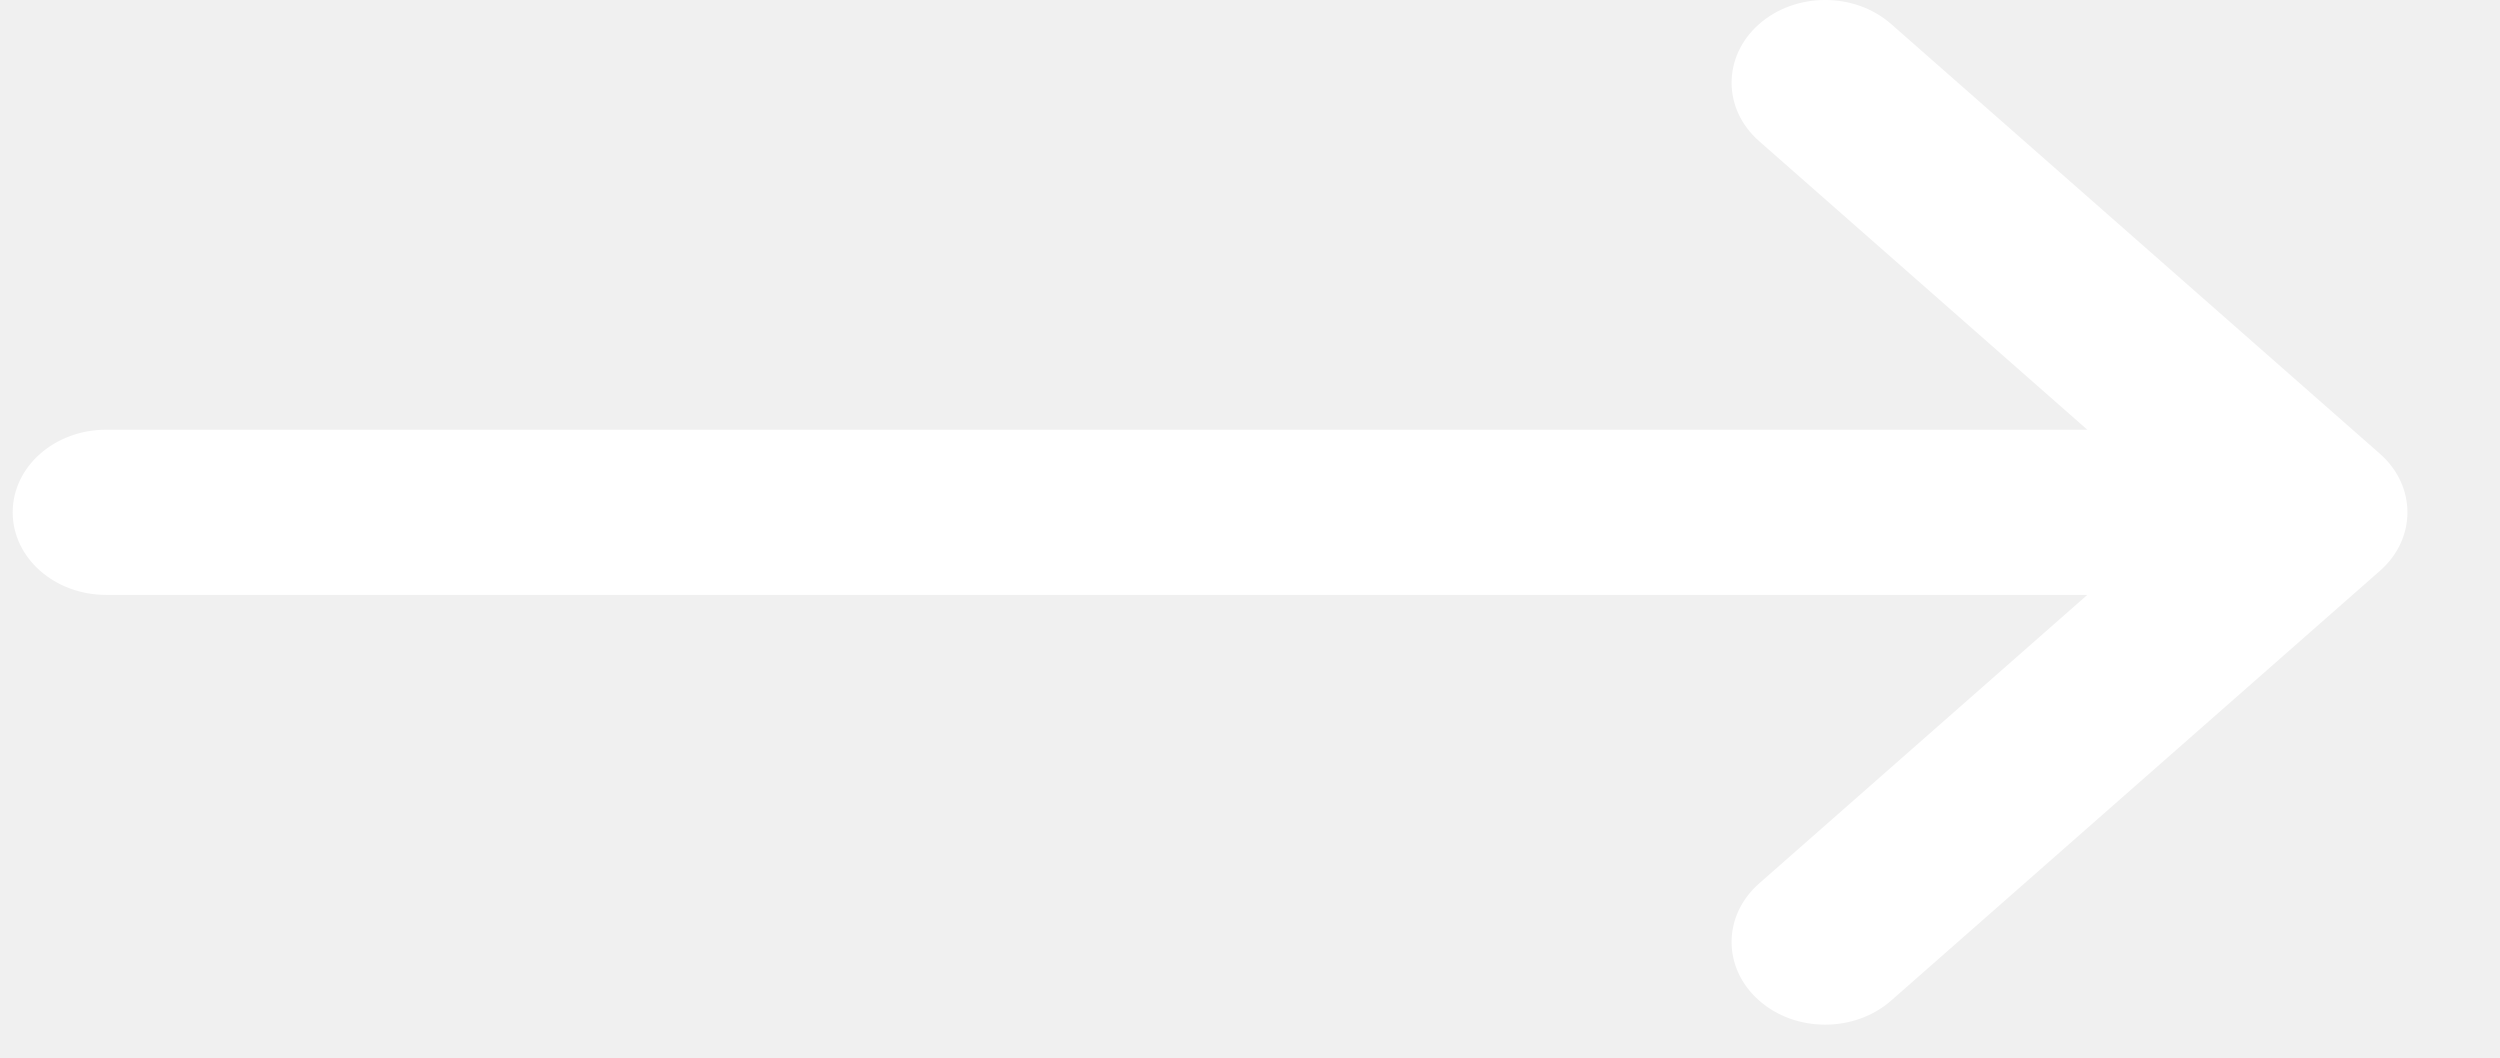
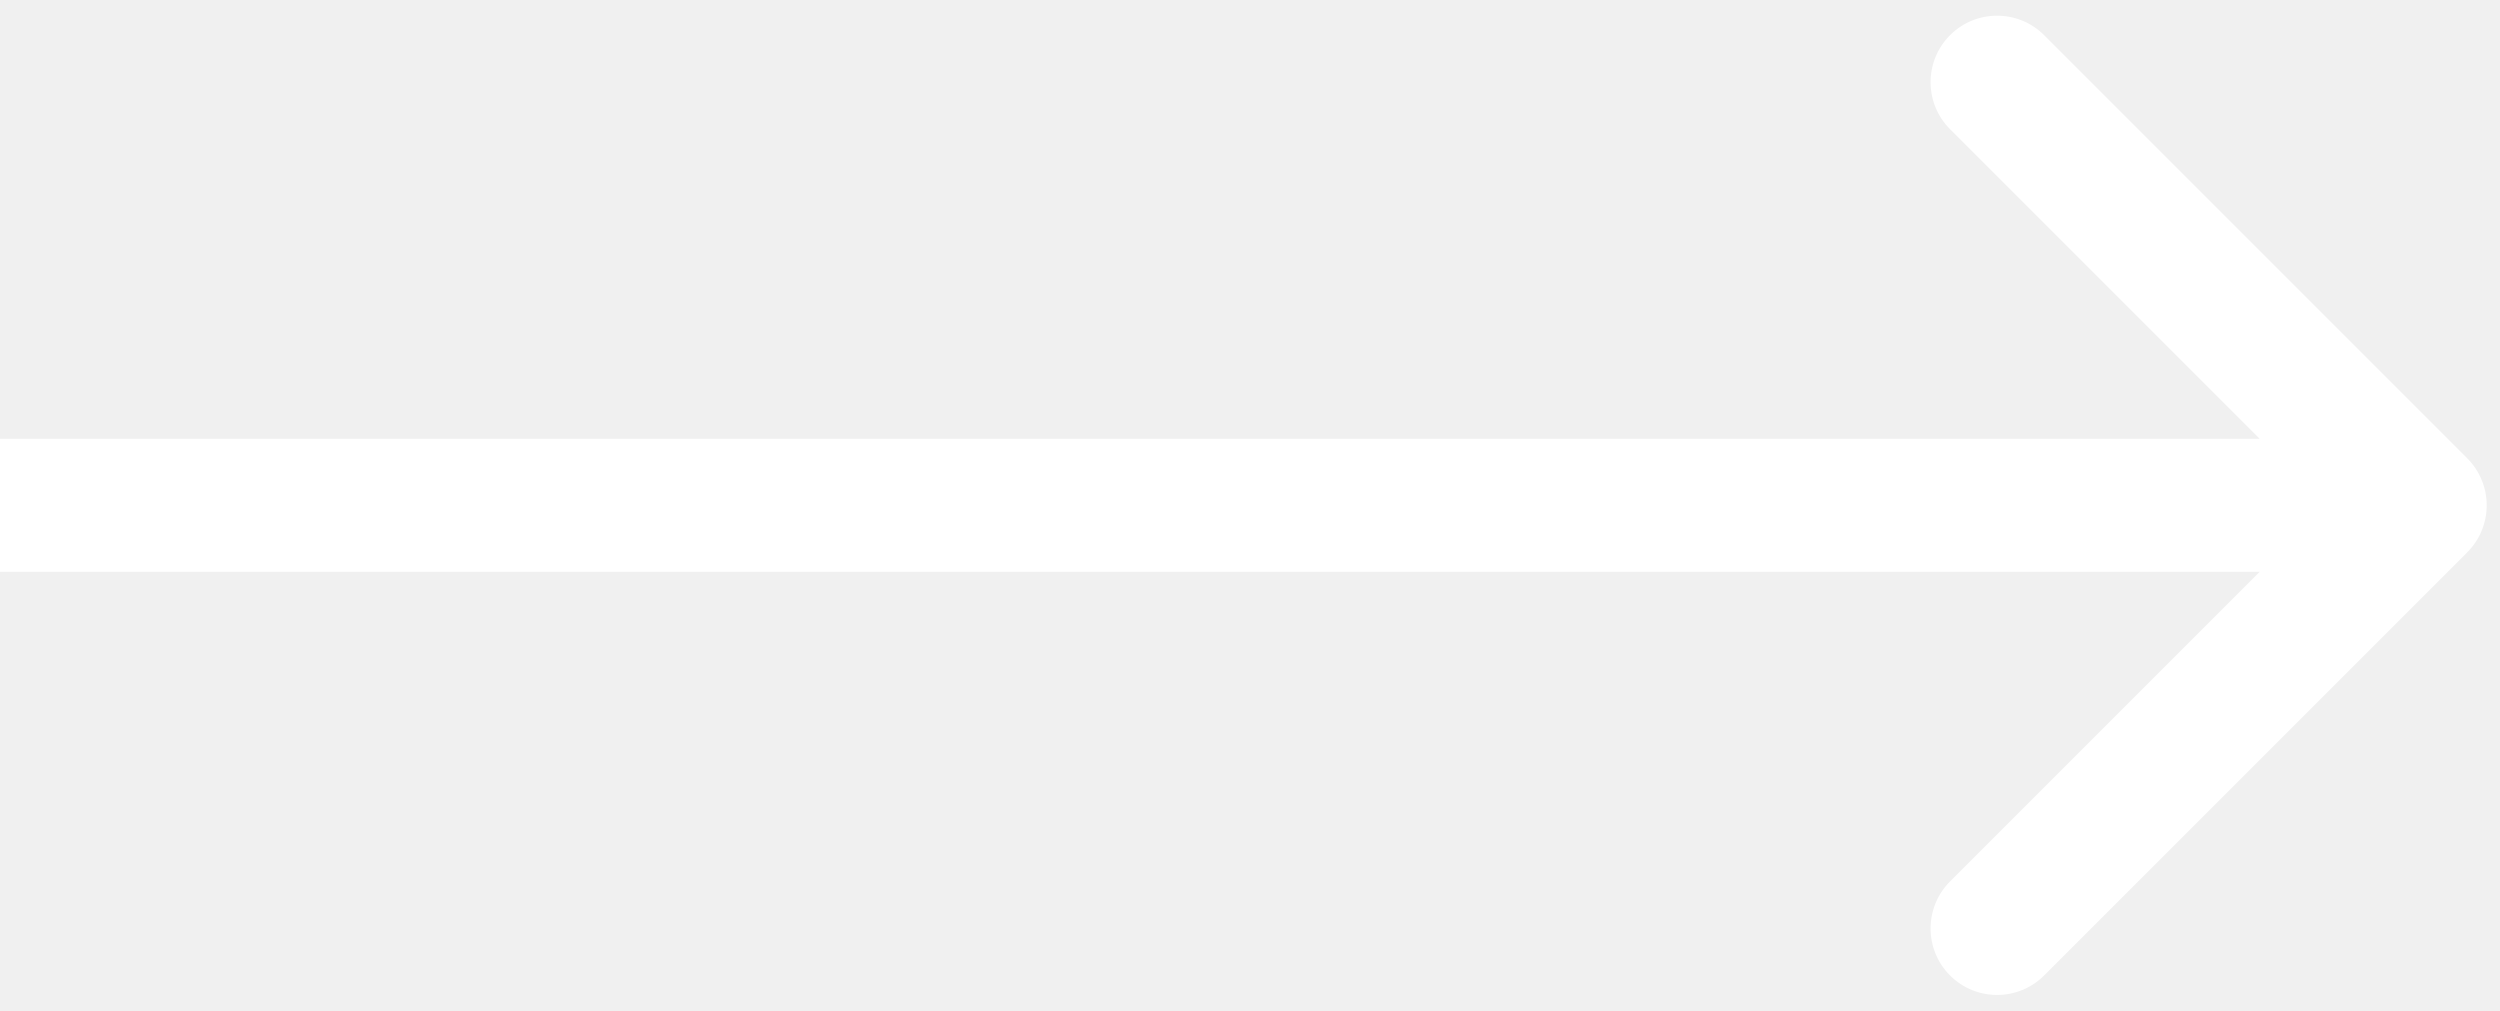
- <svg xmlns="http://www.w3.org/2000/svg" width="26" height="11" viewBox="0 0 26 11" fill="none">
-   <path d="M24.752 4.72C24.752 4.72 24.752 4.719 24.751 4.719L19.668 0.25C19.287 -0.085 18.671 -0.083 18.292 0.253C17.913 0.59 17.914 1.134 18.295 1.468L21.708 4.469H1.105C0.567 4.469 0.132 4.853 0.132 5.328C0.132 5.803 0.567 6.187 1.105 6.187H21.708L18.295 9.188C17.914 9.523 17.913 10.067 18.292 10.403C18.671 10.74 19.287 10.741 19.668 10.406L24.751 5.937C24.752 5.937 24.752 5.937 24.752 5.936C25.133 5.601 25.132 5.055 24.752 4.72Z" fill="white" />
+ <svg xmlns="http://www.w3.org/2000/svg" width="94" height="38" viewBox="0 0 94 38" fill="none">
+   <path d="M92.768 20.768C93.744 19.791 93.744 18.209 92.768 17.232L76.858 1.322C75.882 0.346 74.299 0.346 73.322 1.322C72.346 2.299 72.346 3.882 73.322 4.858L87.465 19L73.322 33.142C72.346 34.118 72.346 35.701 73.322 36.678C74.299 37.654 75.882 37.654 76.858 36.678L92.768 20.768ZM0 21.5H91V16.5H0V21.5Z" fill="white" />
</svg>
